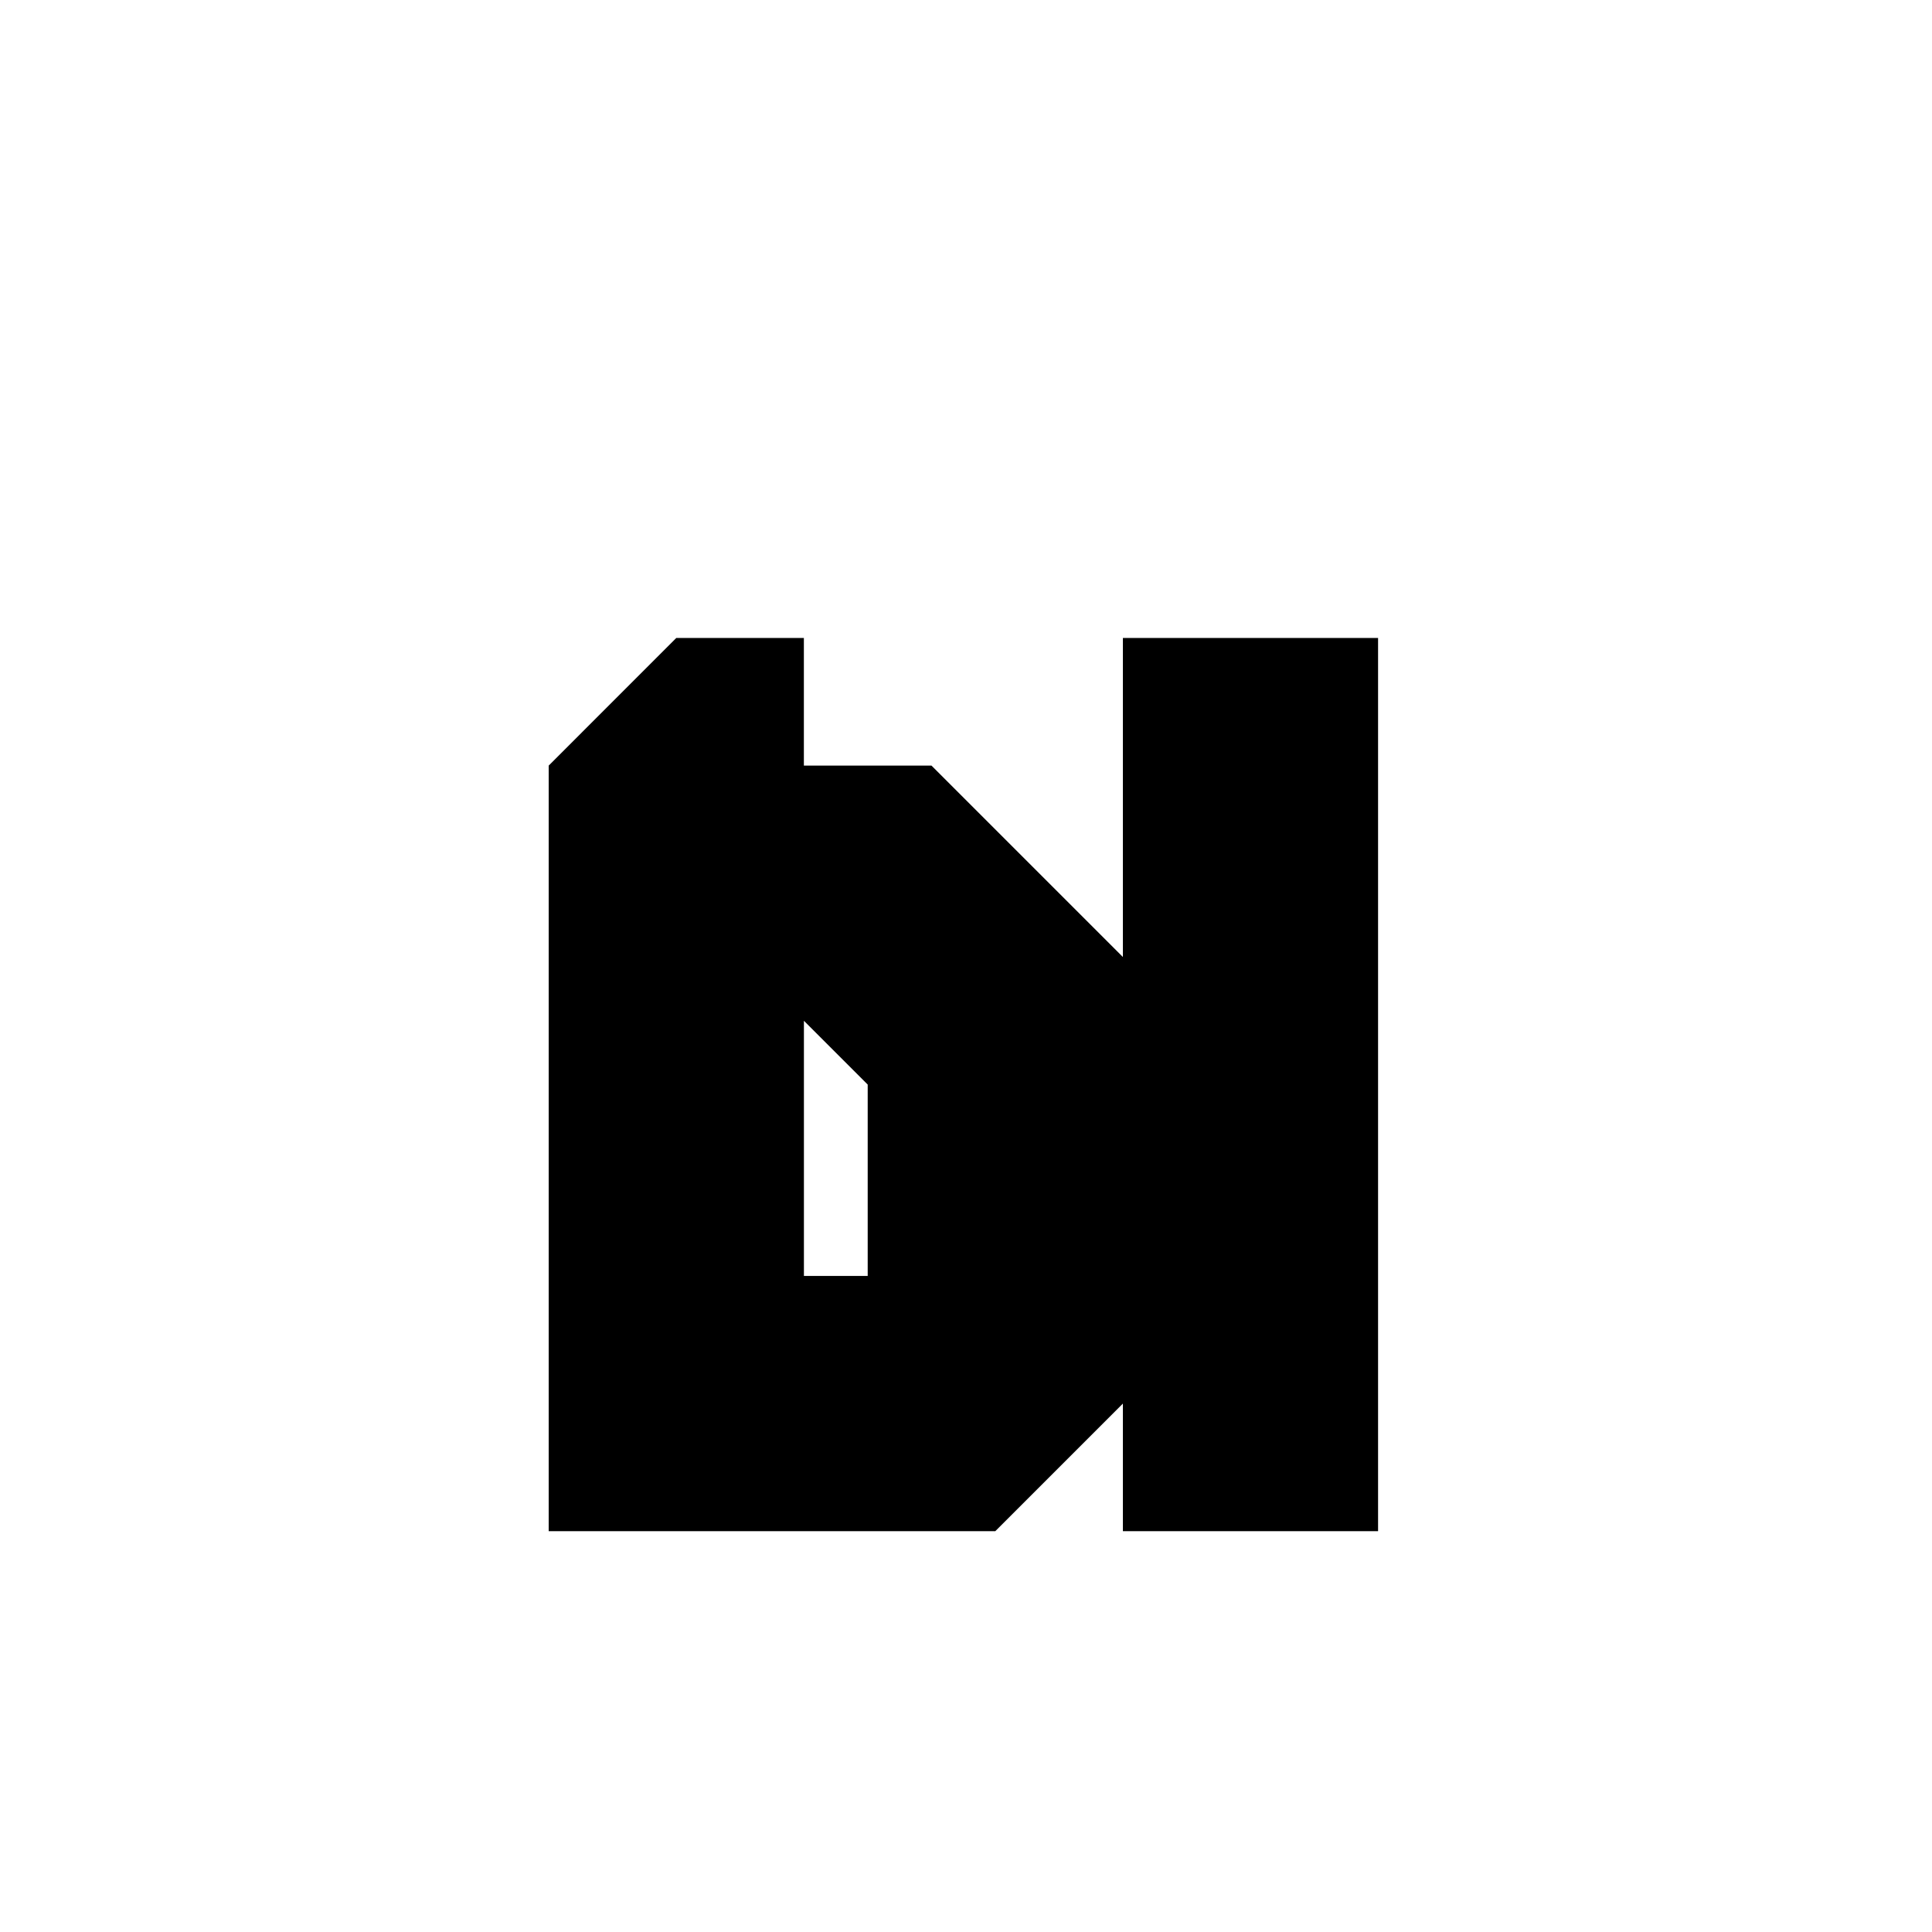
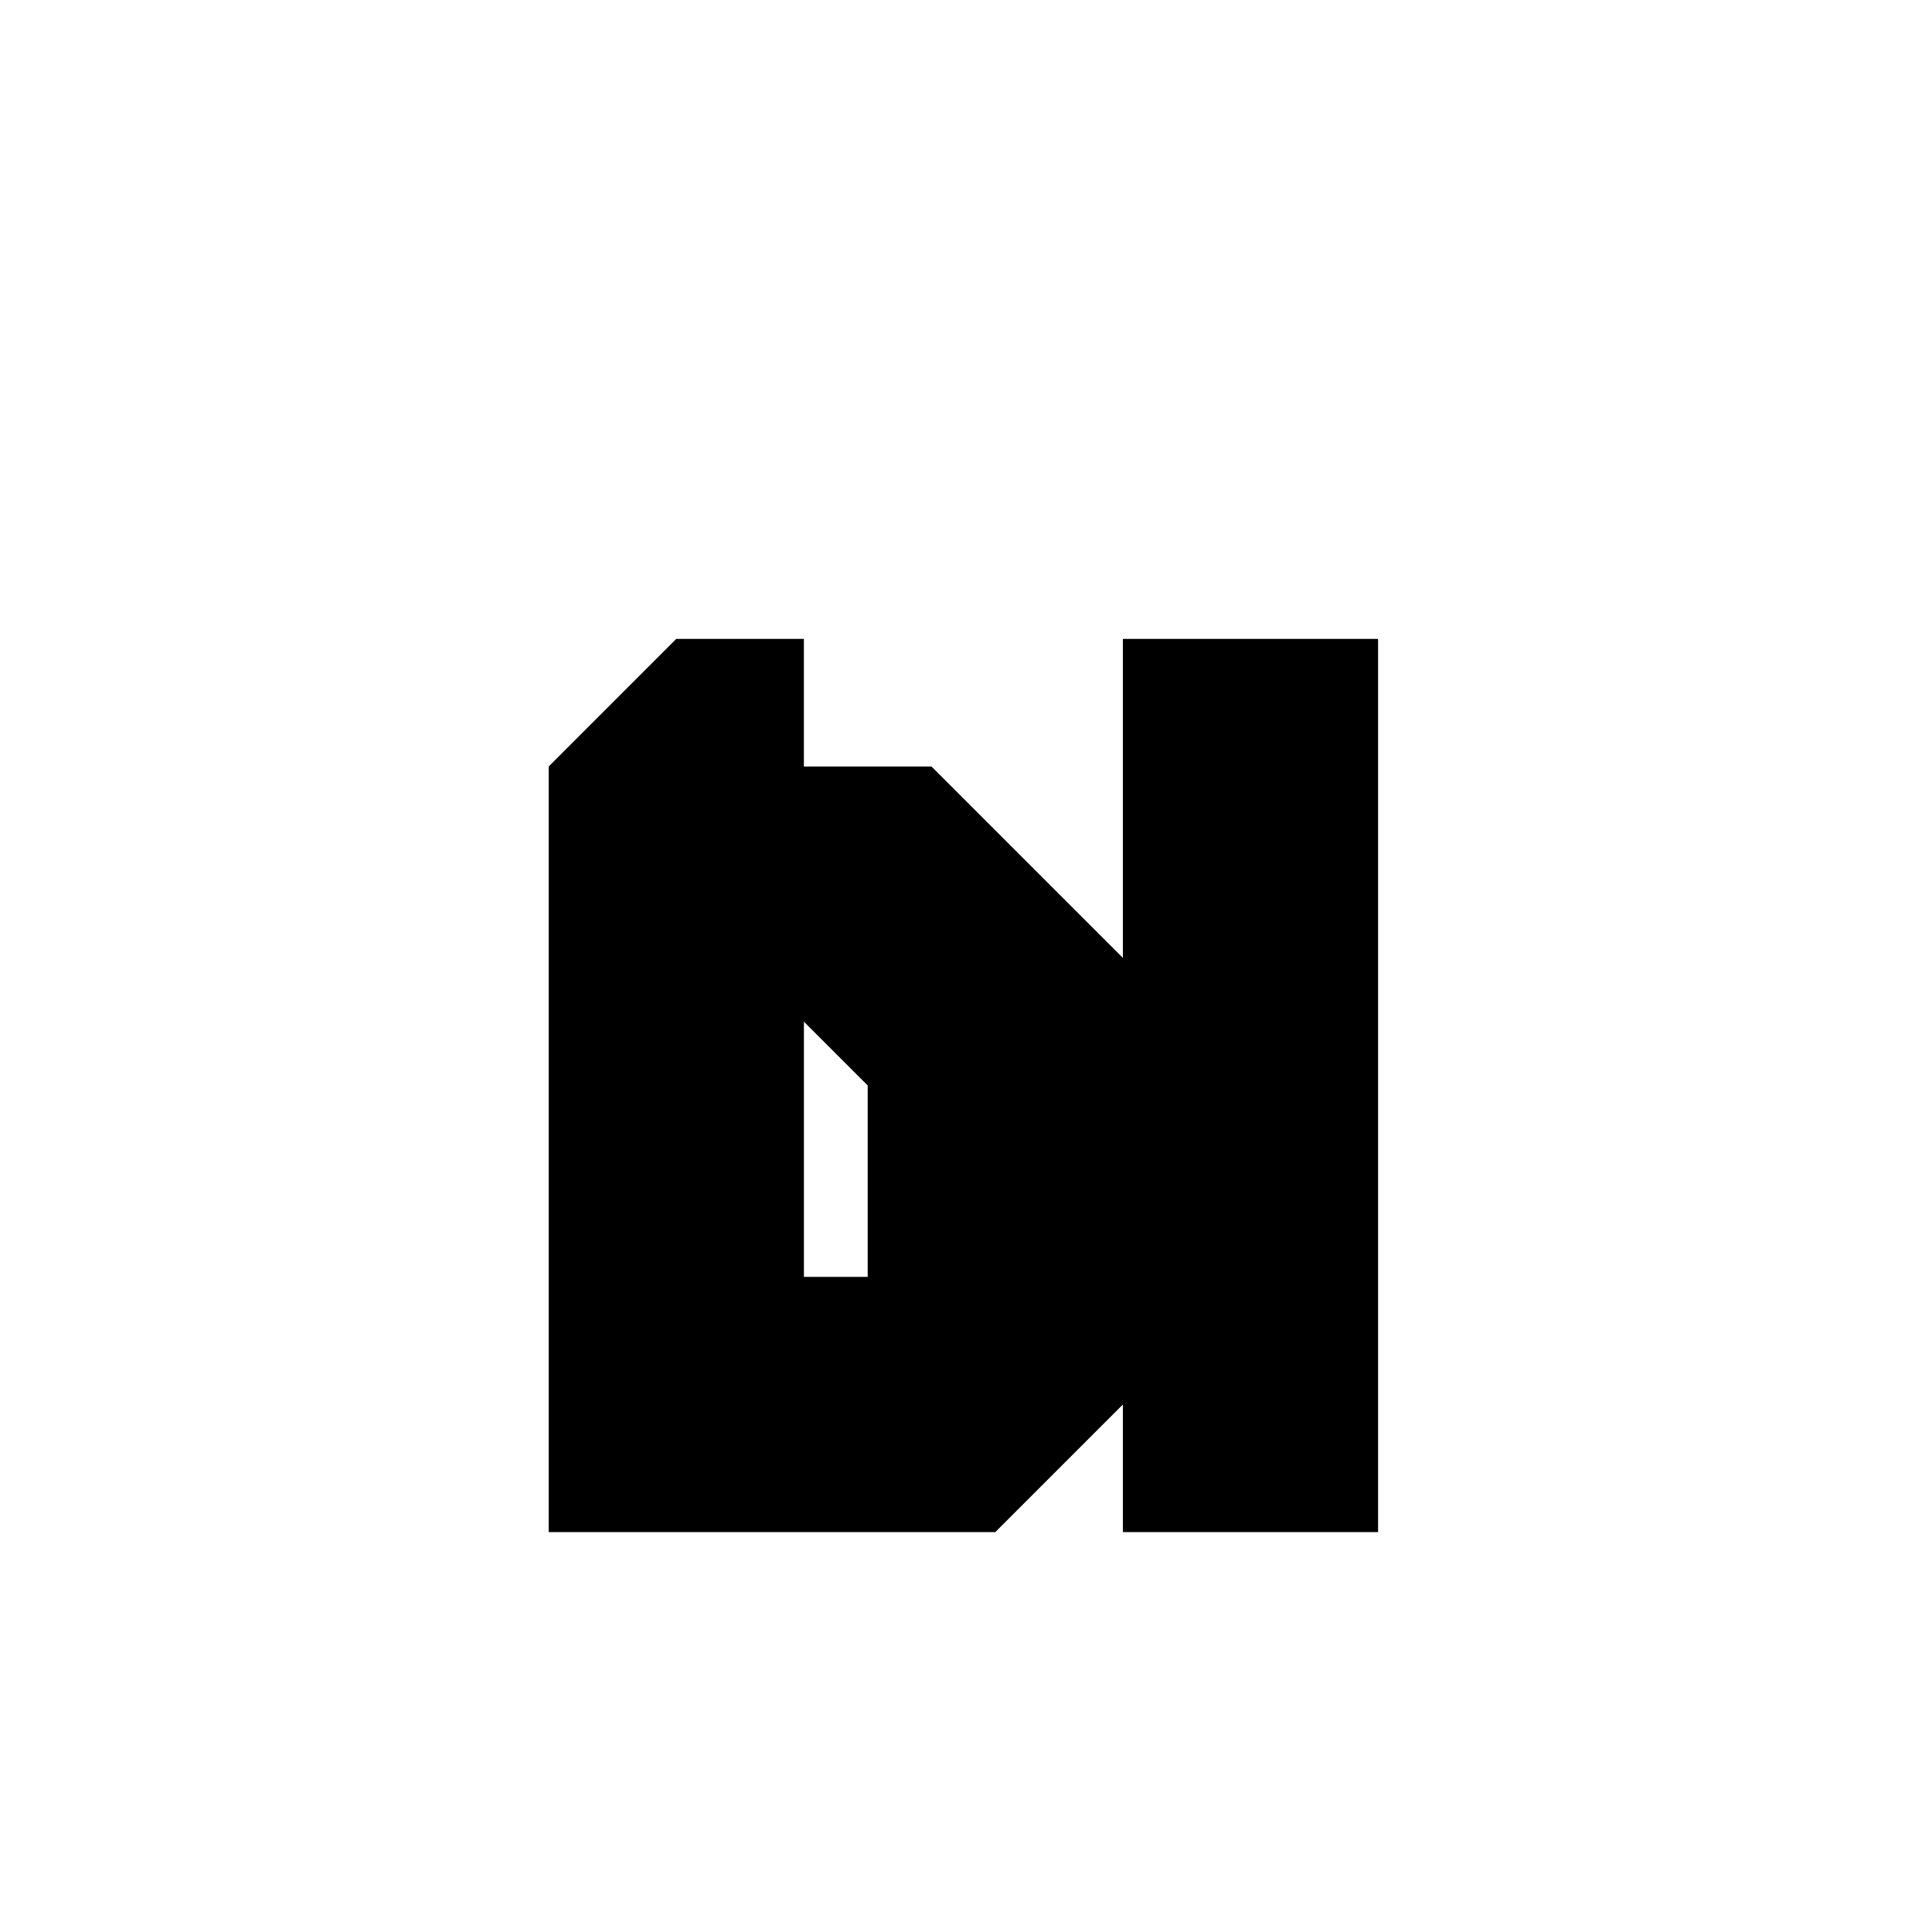
<svg xmlns="http://www.w3.org/2000/svg" viewBox="0 0 512 512" width="512" height="512">
-   <g transform="matrix(0.512,0,0,-0.512,135.680,405.783)">
+   <g transform="matrix(0.512,0,0,-0.512,135.680,406.025)">
    <path d="M316.204 462.325V297.204L217.136 396.272H151.083V462.325H85.03L19 396.272V0.0H250.151L316.204 66.053V0.0H448.287V462.325ZM184.121 132.106H151.106V264.189L184.121 231.174Z" fill="#000000" />
  </g>
</svg>
